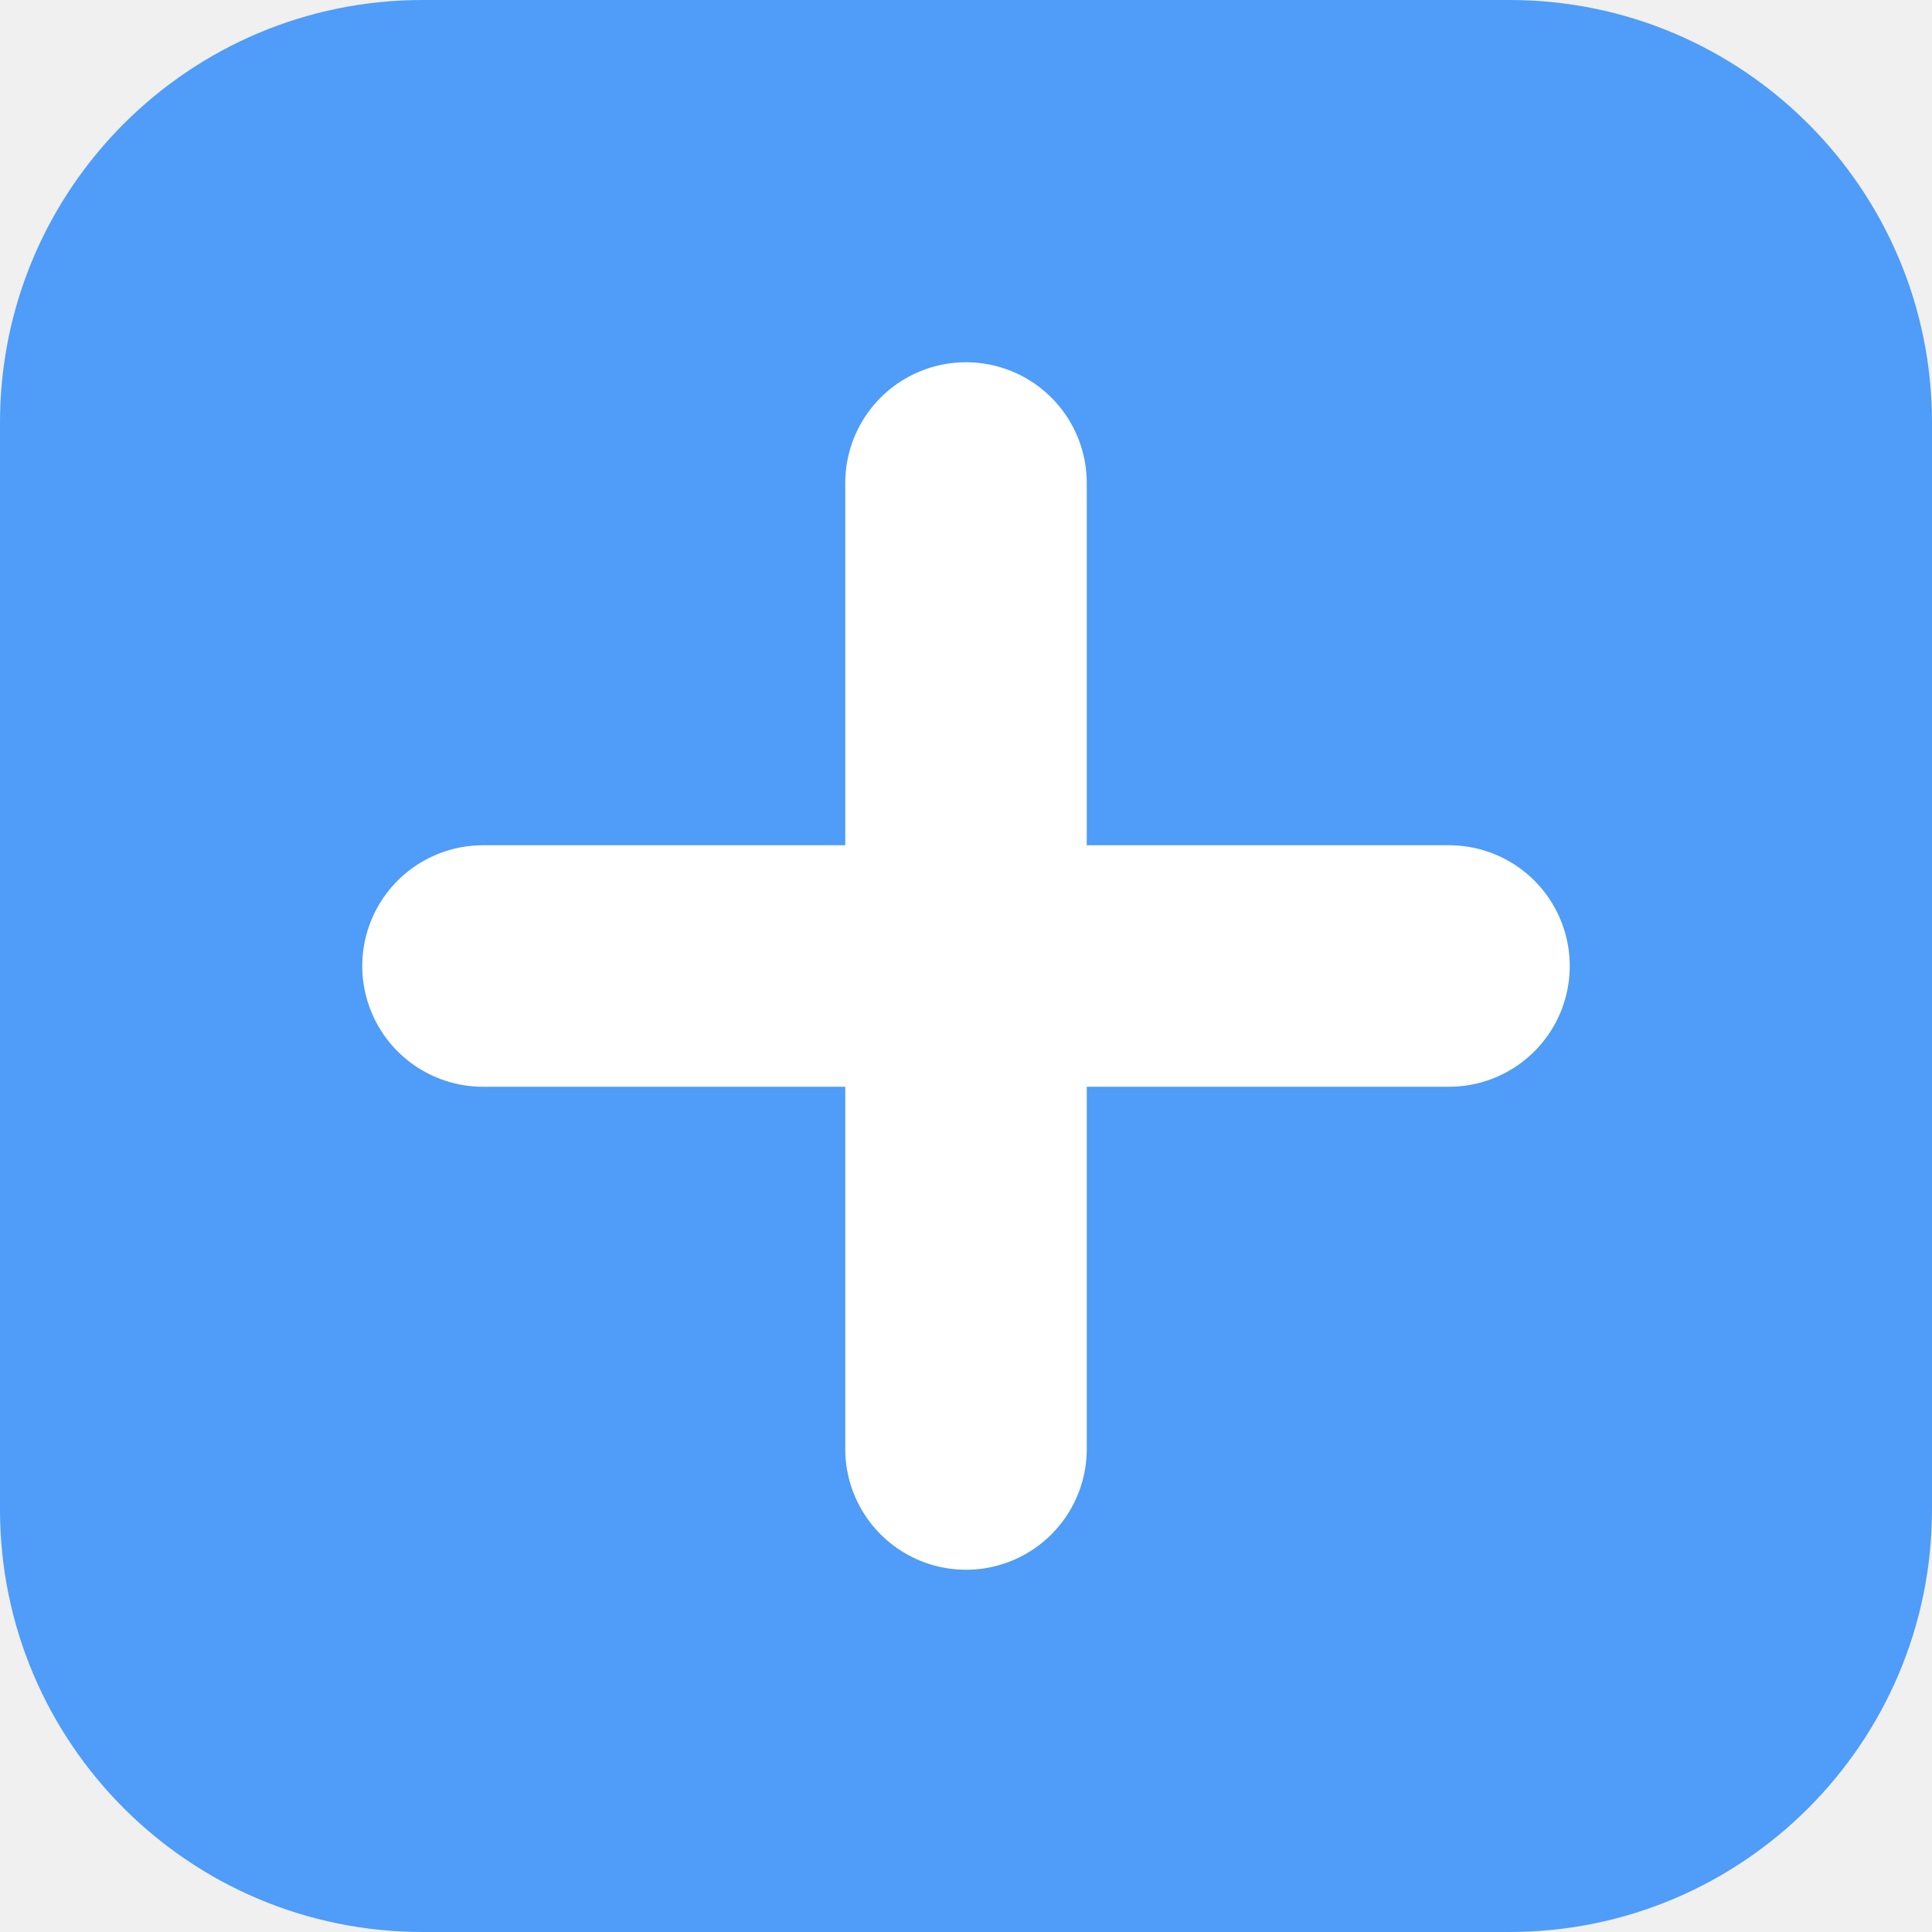
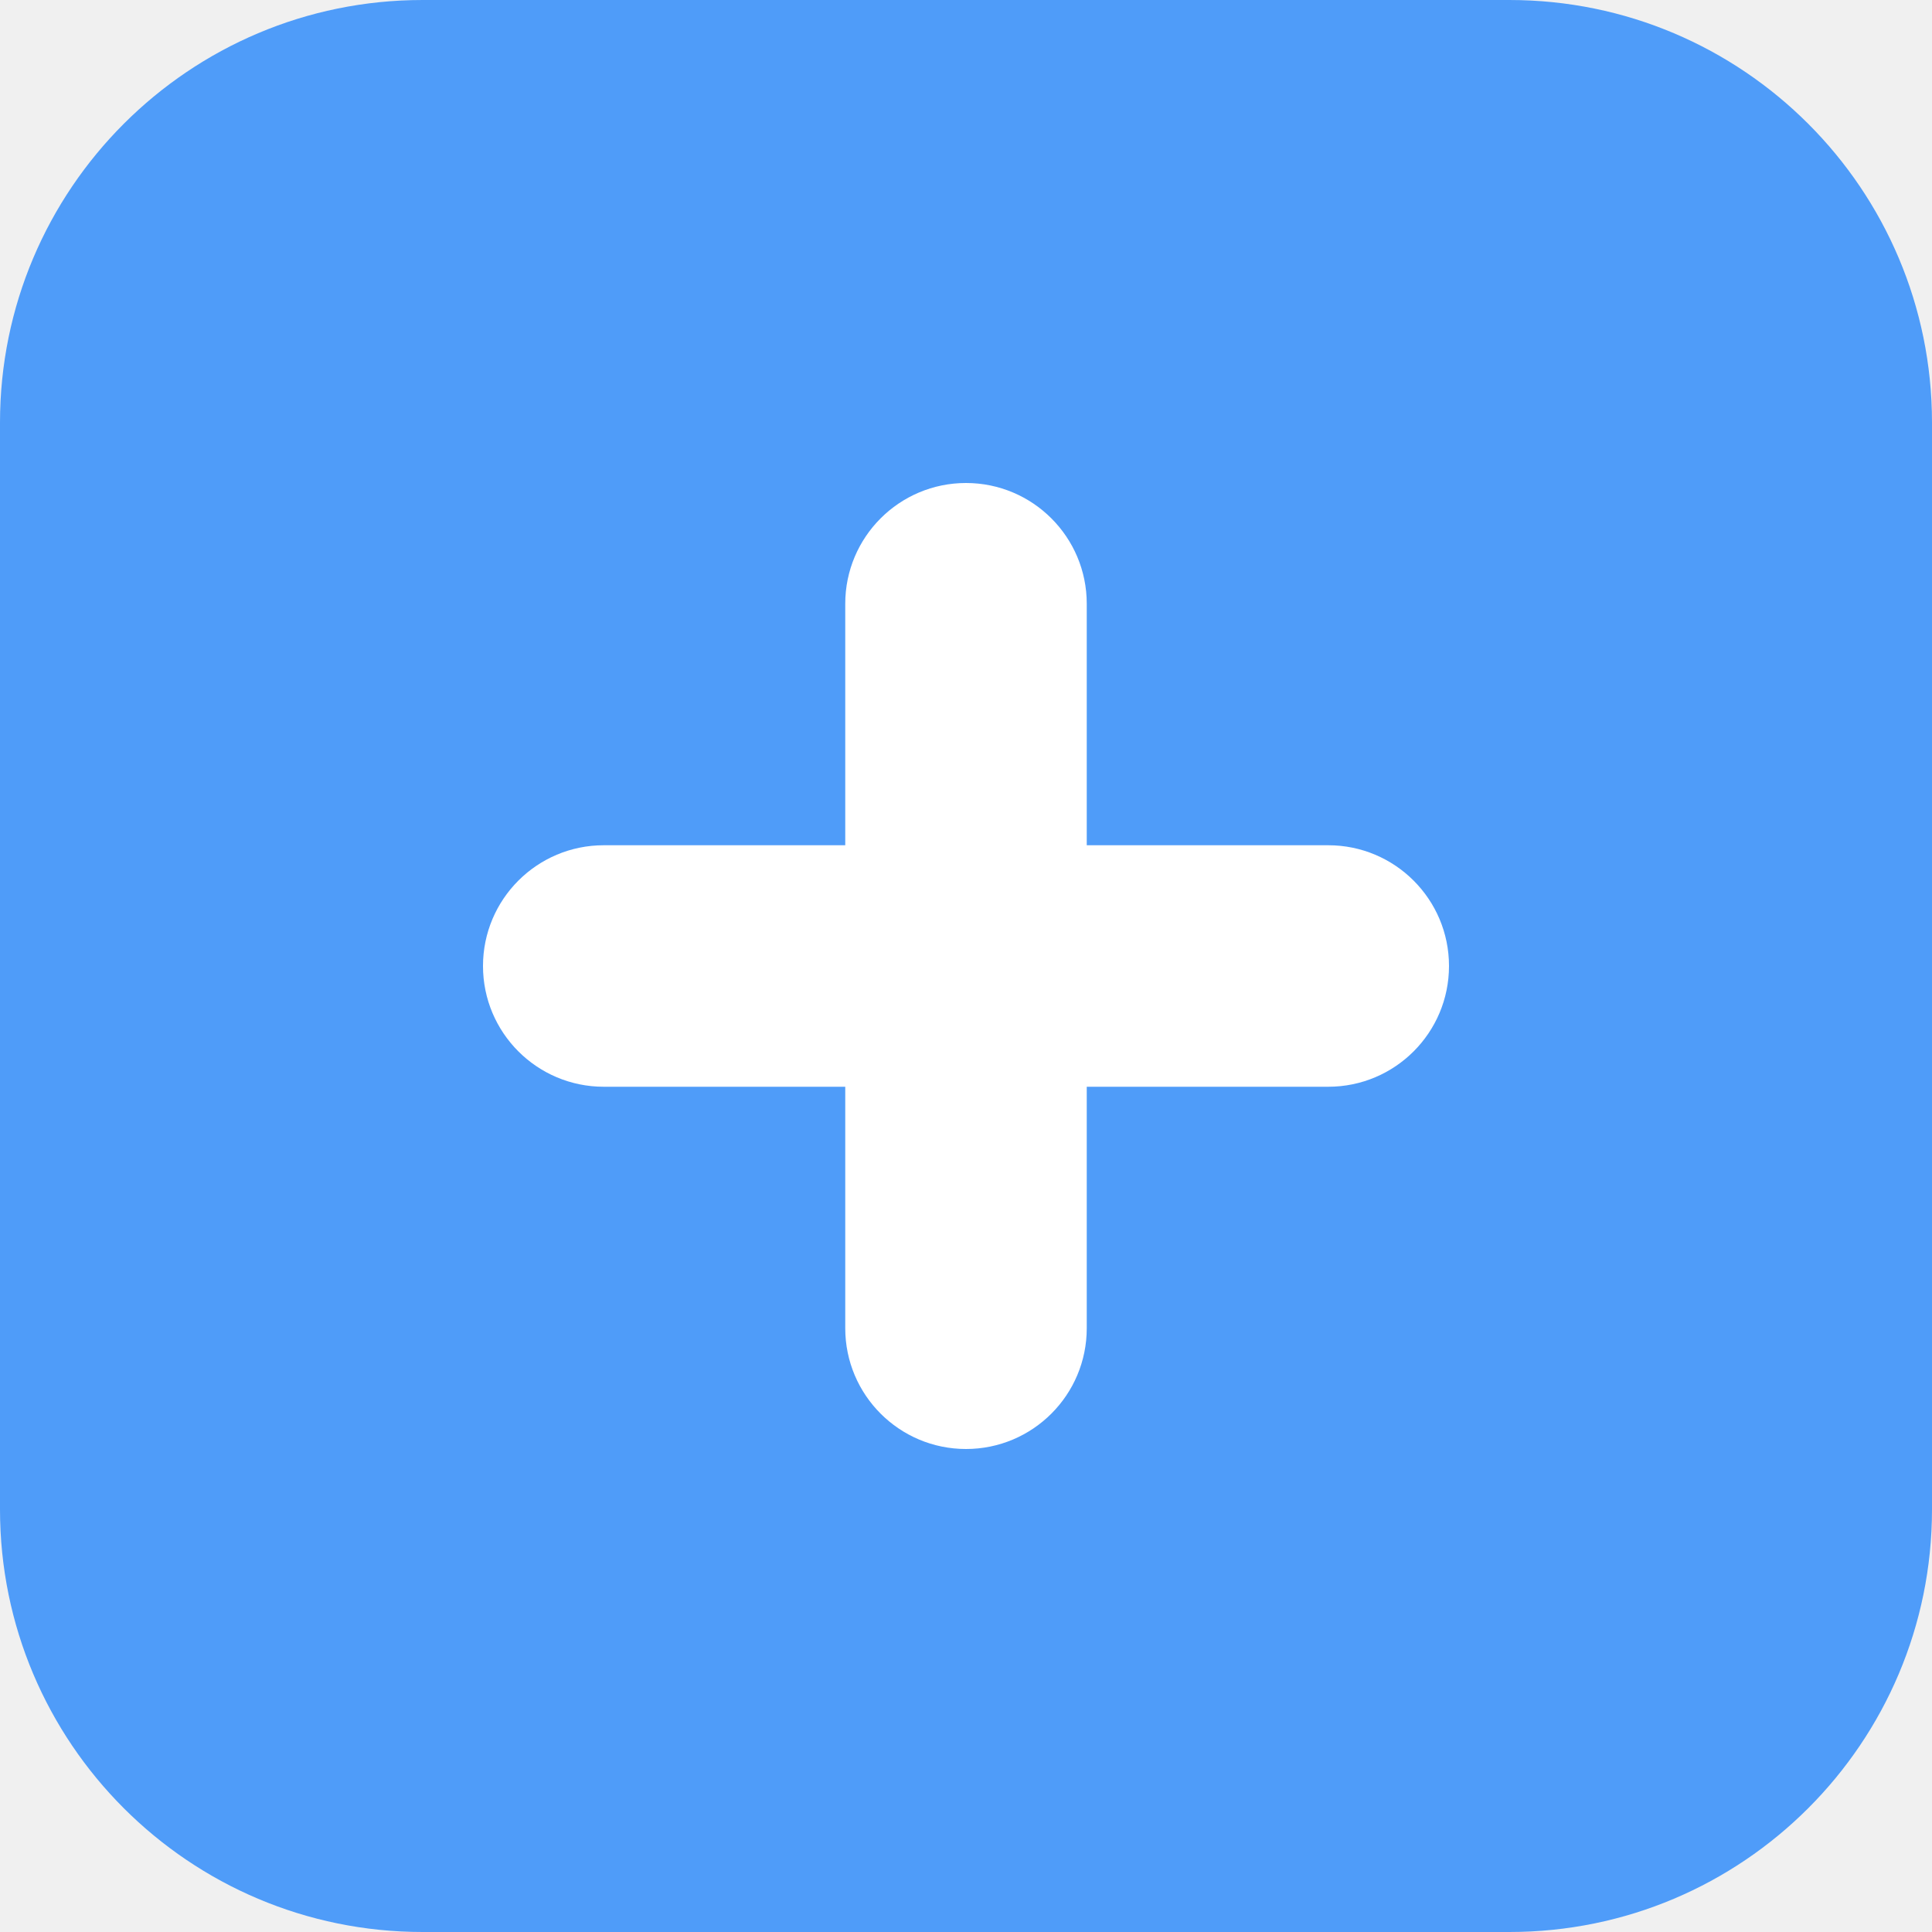
<svg xmlns="http://www.w3.org/2000/svg" viewBox="0 0 64 64" role="img" aria-label="YourPHR">
  <rect width="64" height="64" rx="14" fill="#4f9cf9" />
-   <path d="M32 16 V48 M16 32 H48" stroke="#ffffff" stroke-width="8" stroke-linecap="round" />
+   <rect x="28" y="16" width="8" height="32" rx="4" fill="#ffffff" />
+   <rect x="16" y="28" width="32" height="8" rx="4" fill="#ffffff" />
</svg>
